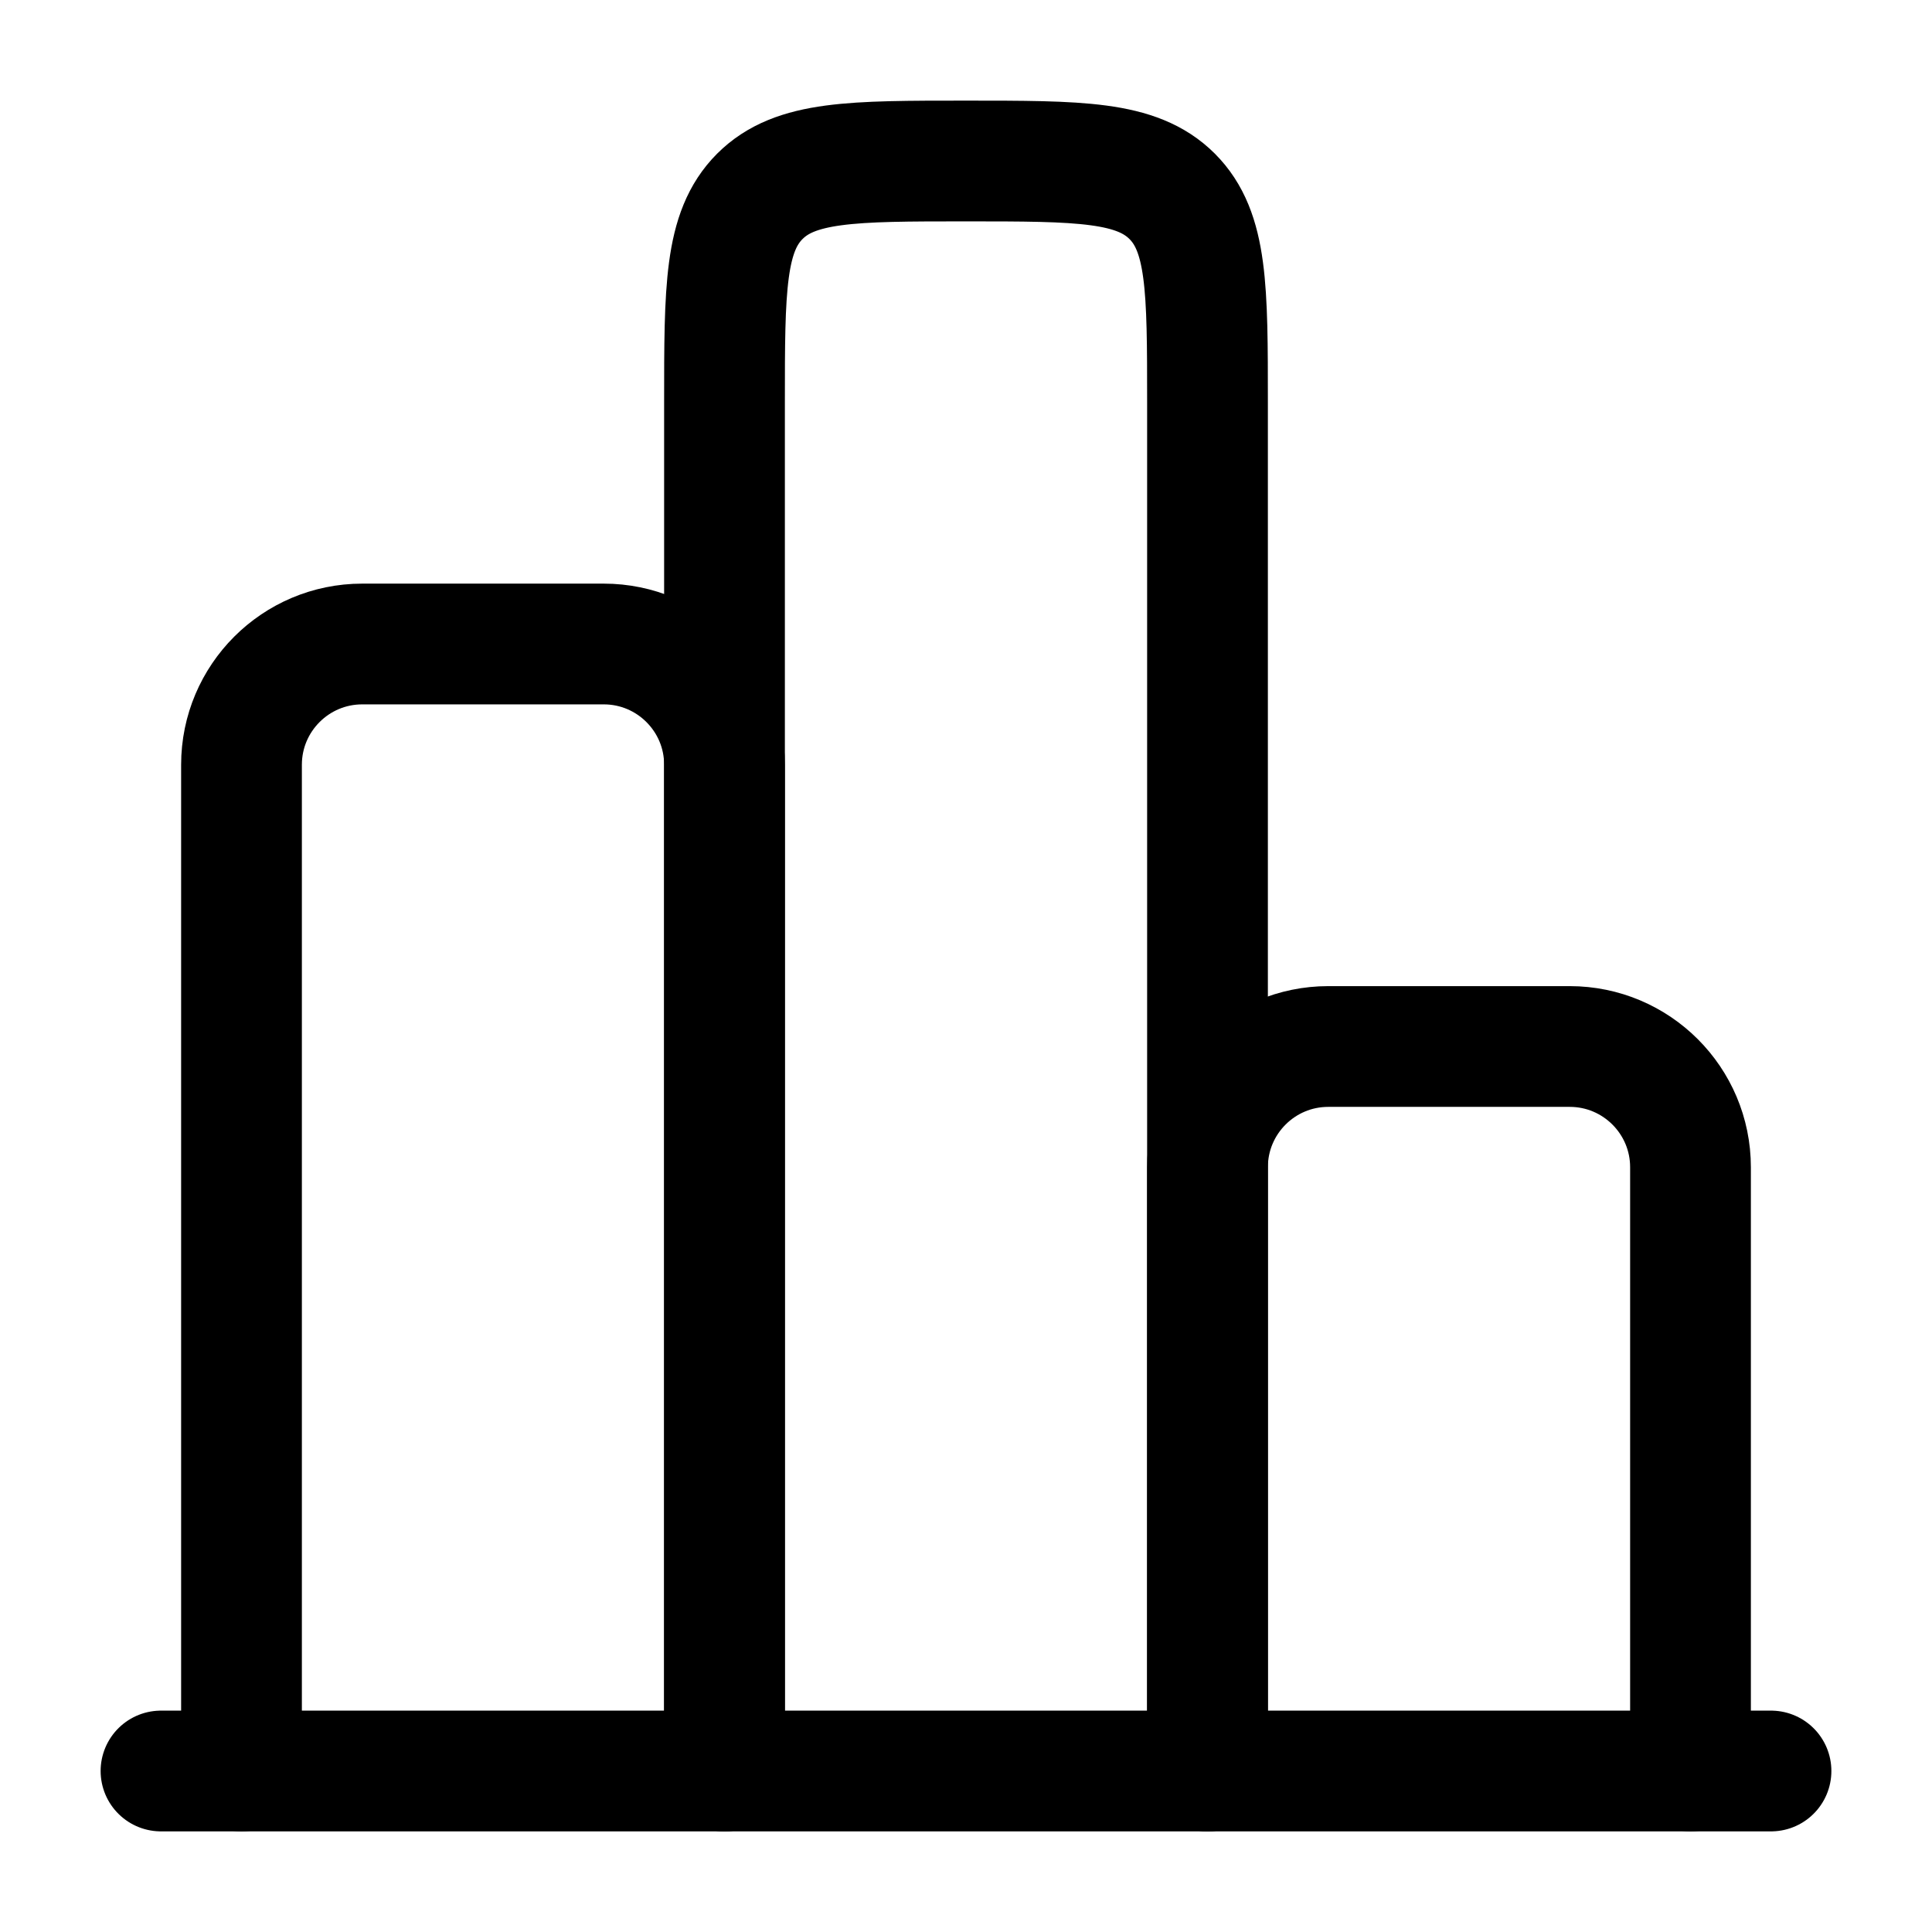
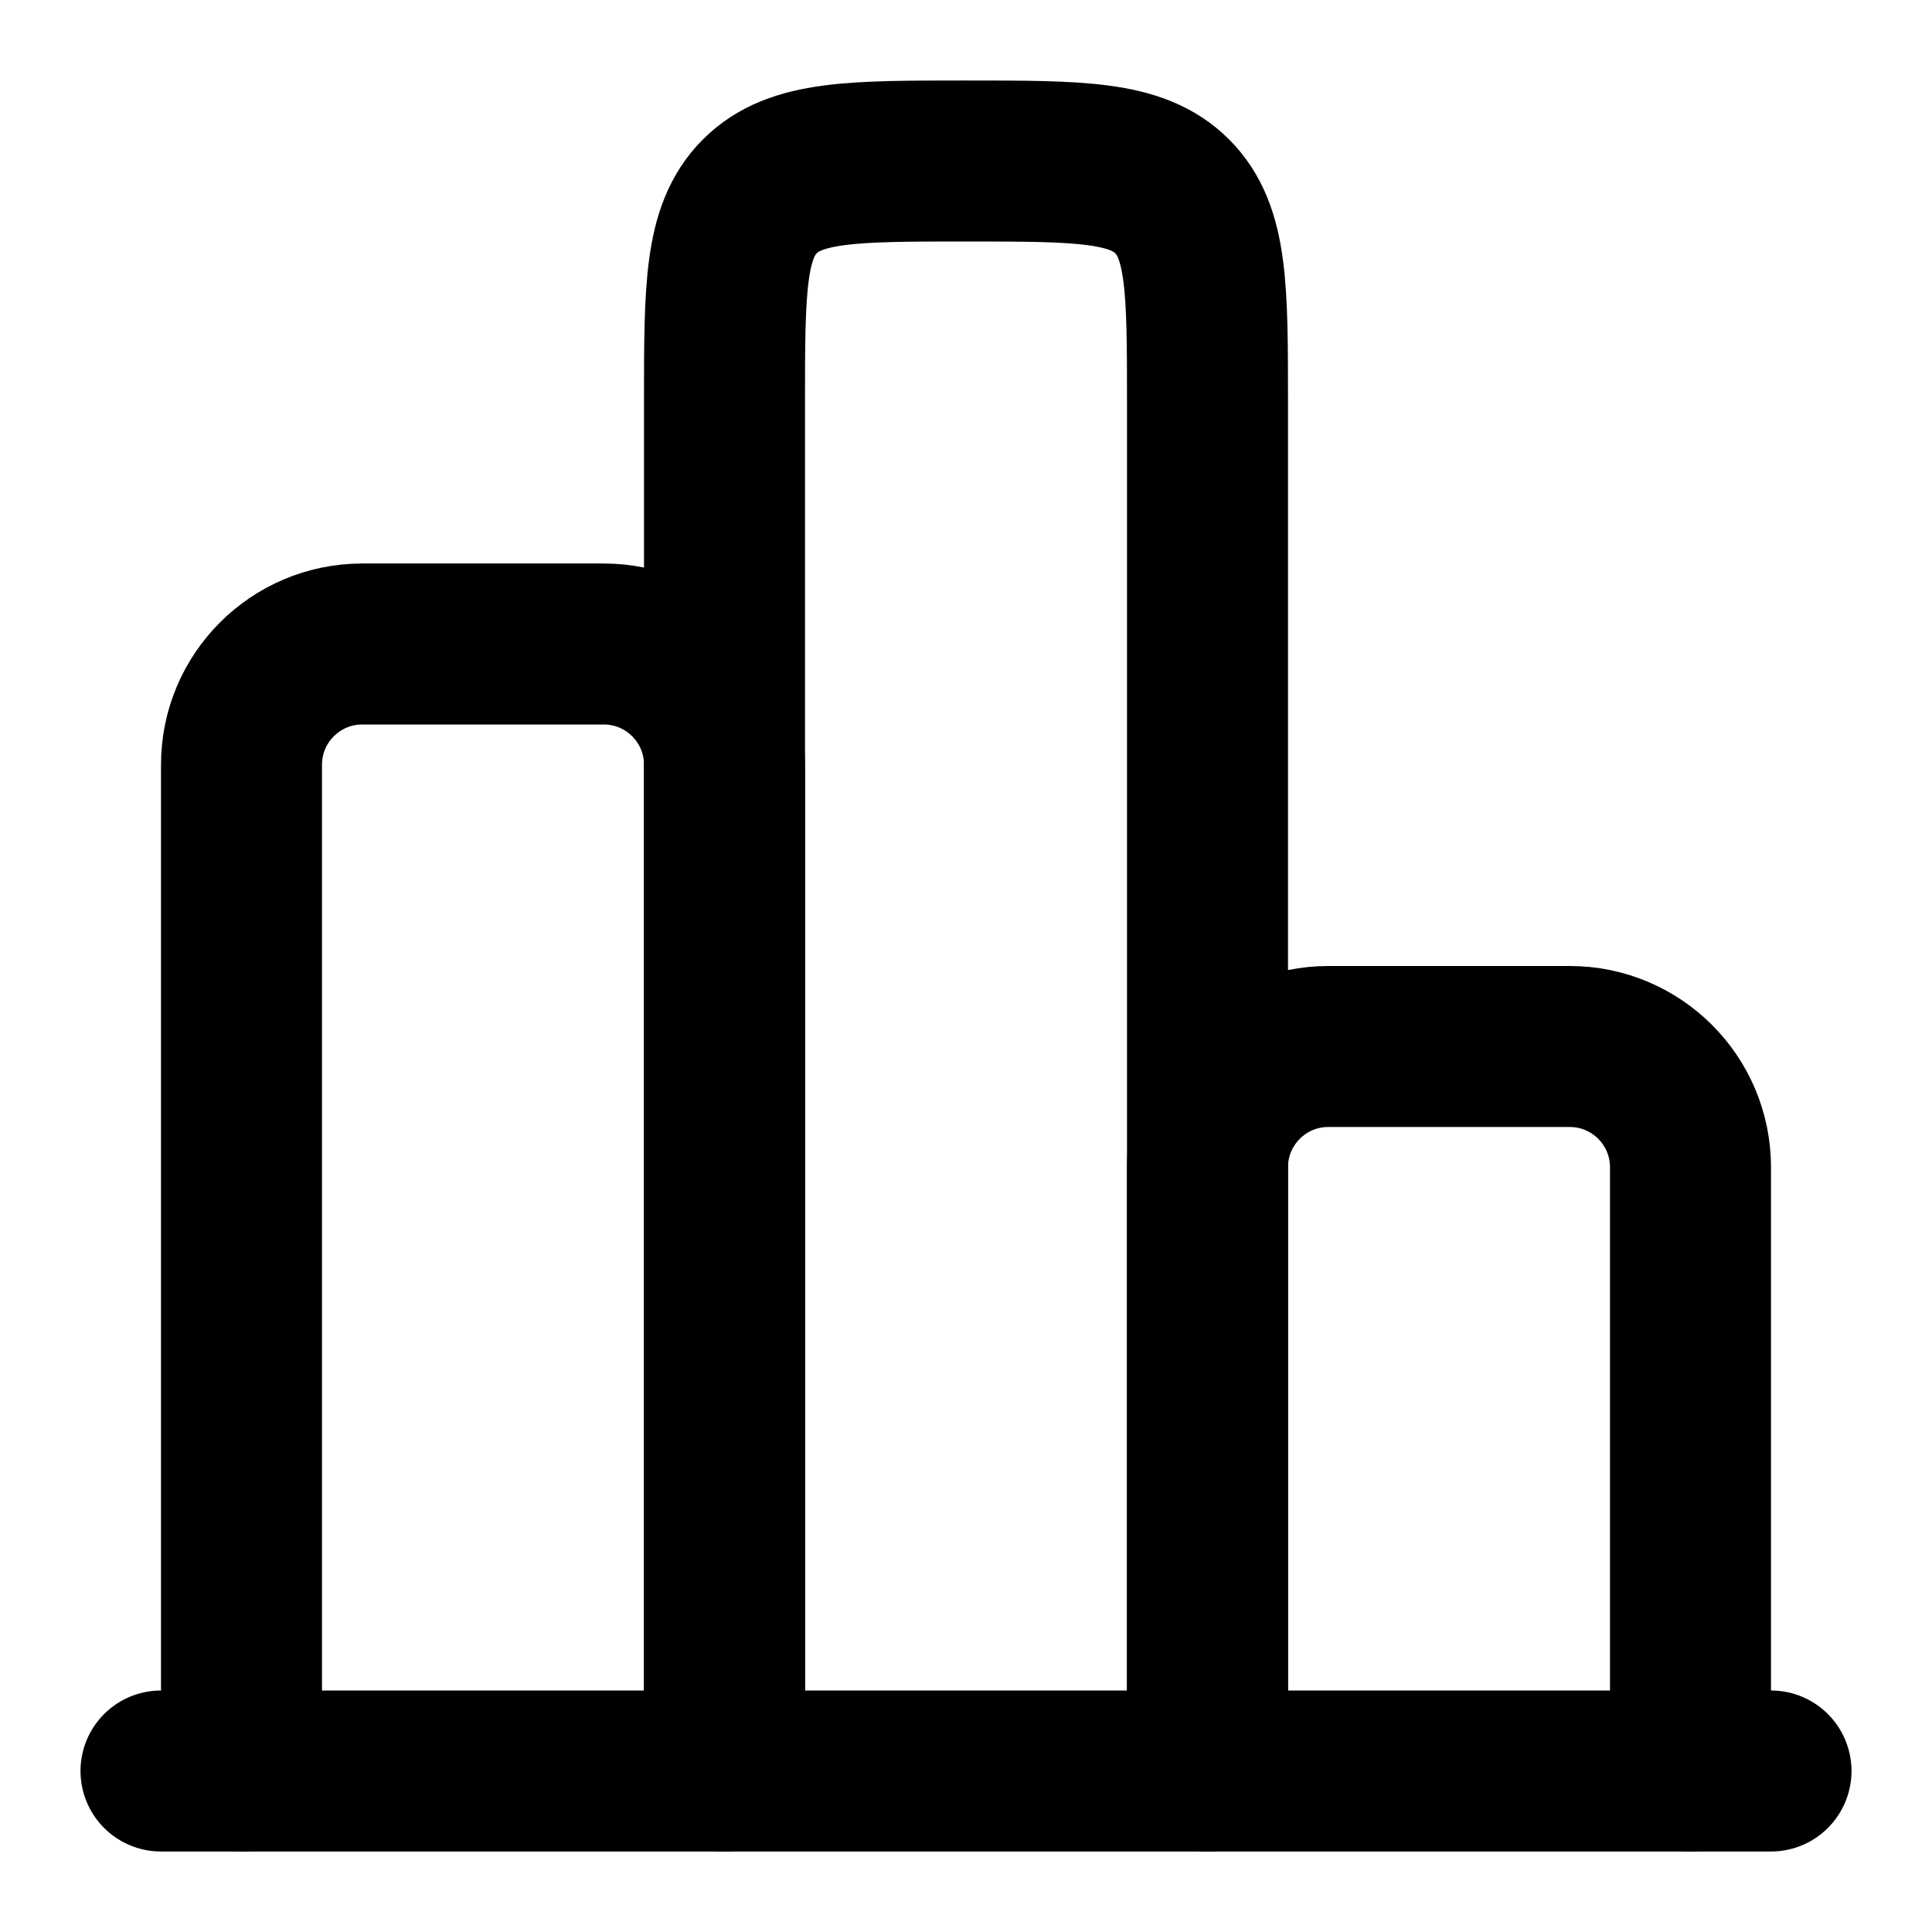
<svg xmlns="http://www.w3.org/2000/svg" width="25" height="25" viewBox="0 0 24 24">
-   <path d="M22 22H2" fill="none" stroke="#000000" stroke-width="1.5" stroke-linecap="round" stroke-linejoin="round" />
-   <path d="M21 22V14.5C21 13.672 20.328 13 19.5 13H16.5C15.672 13 15 13.672 15 14.5V22" fill="none" stroke="#000000" stroke-width="1.5" stroke-linecap="round" stroke-linejoin="round" />
-   <path d="M15 22V5C15 3.586 15 2.879 14.561 2.439C14.121 2 13.414 2 12 2C10.586 2 9.879 2 9.439 2.439C9 2.879 9 3.586 9 5V22" fill="none" stroke="#000000" stroke-width="1.5" stroke-linecap="round" stroke-linejoin="round" />
-   <path d="M9 22V9.5C9 8.672 8.328 8 7.5 8H4.5C3.672 8 3 8.672 3 9.5V22" fill="none" stroke="#000000" stroke-width="1.5" stroke-linecap="round" stroke-linejoin="round" />
+   <path d="M22 22H2" fill="none" stroke="#000000" stroke-width="2" stroke-linecap="round" stroke-linejoin="round" />
+   <path d="M21 22V14.5C21 13.672 20.328 13 19.5 13H16.5C15.672 13 15 13.672 15 14.5V22" fill="none" stroke="#000000" stroke-width="2" stroke-linecap="round" stroke-linejoin="round" />
+   <path d="M15 22V5C15 3.586 15 2.879 14.561 2.439C14.121 2 13.414 2 12 2C10.586 2 9.879 2 9.439 2.439C9 2.879 9 3.586 9 5V22" fill="none" stroke="#000000" stroke-width="2" stroke-linecap="round" stroke-linejoin="round" />
+   <path d="M9 22V9.5C9 8.672 8.328 8 7.5 8H4.5C3.672 8 3 8.672 3 9.5V22" fill="none" stroke="#000000" stroke-width="2" stroke-linecap="round" stroke-linejoin="round" />
</svg>
